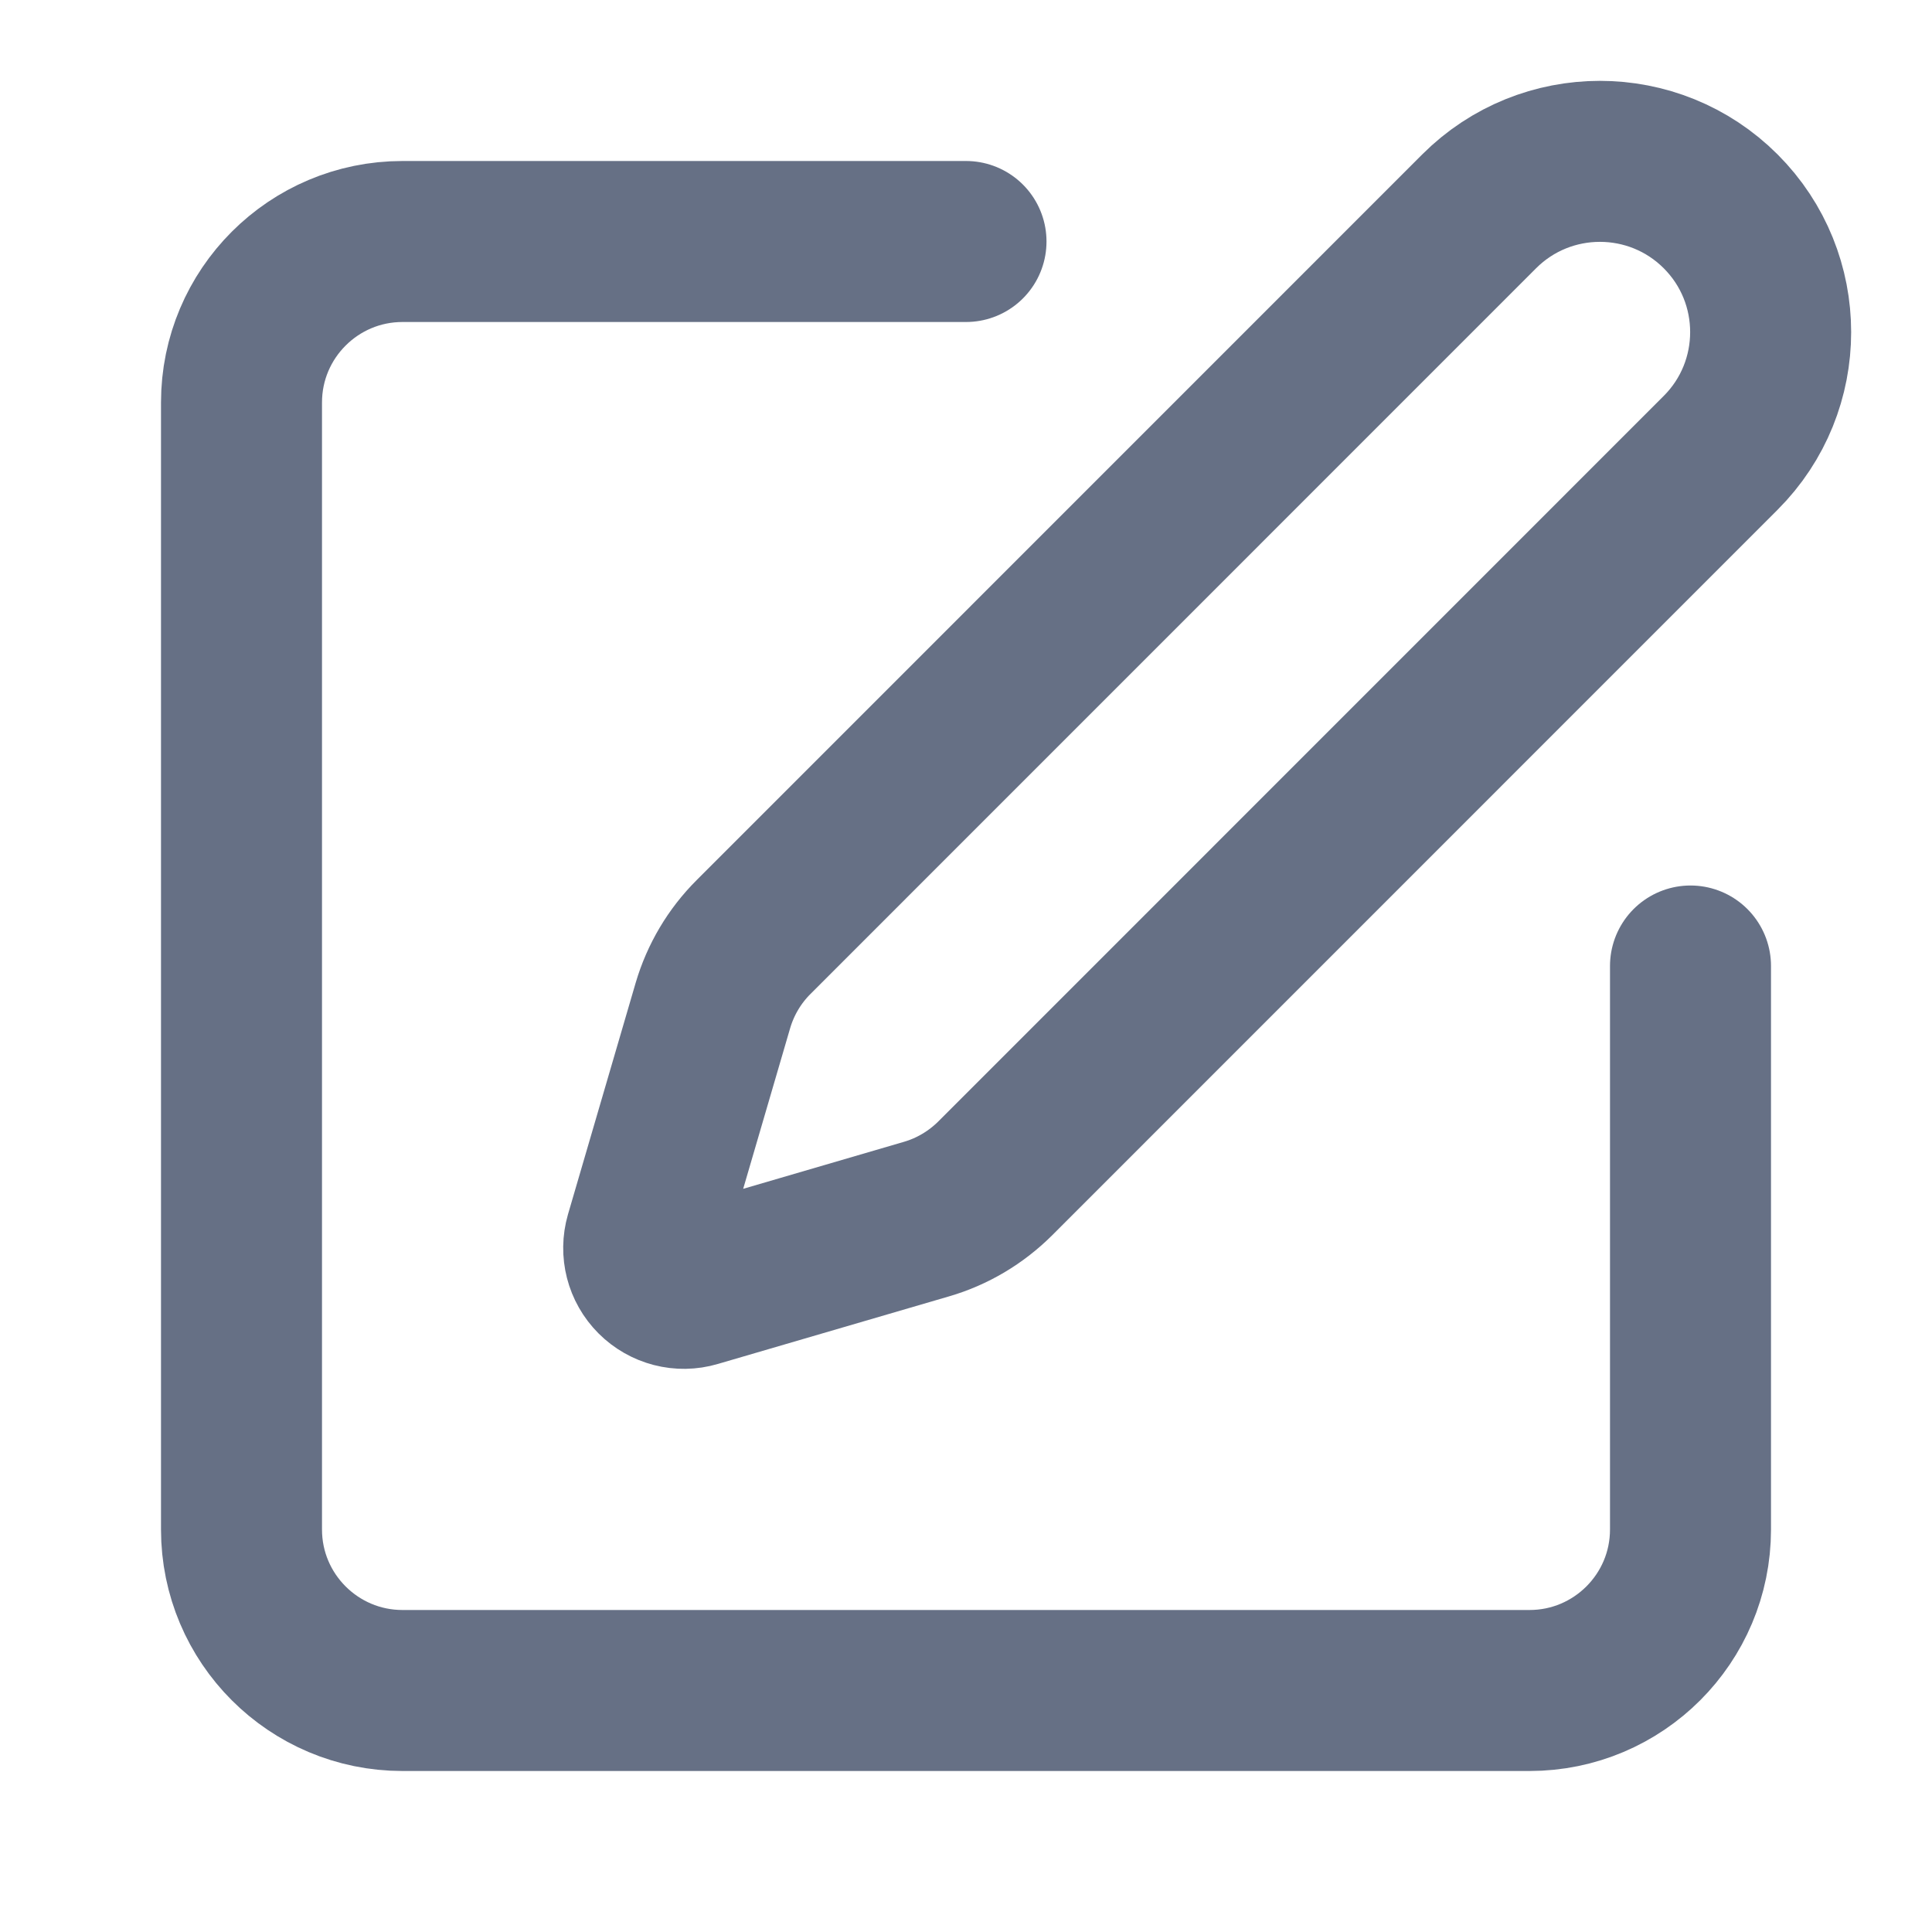
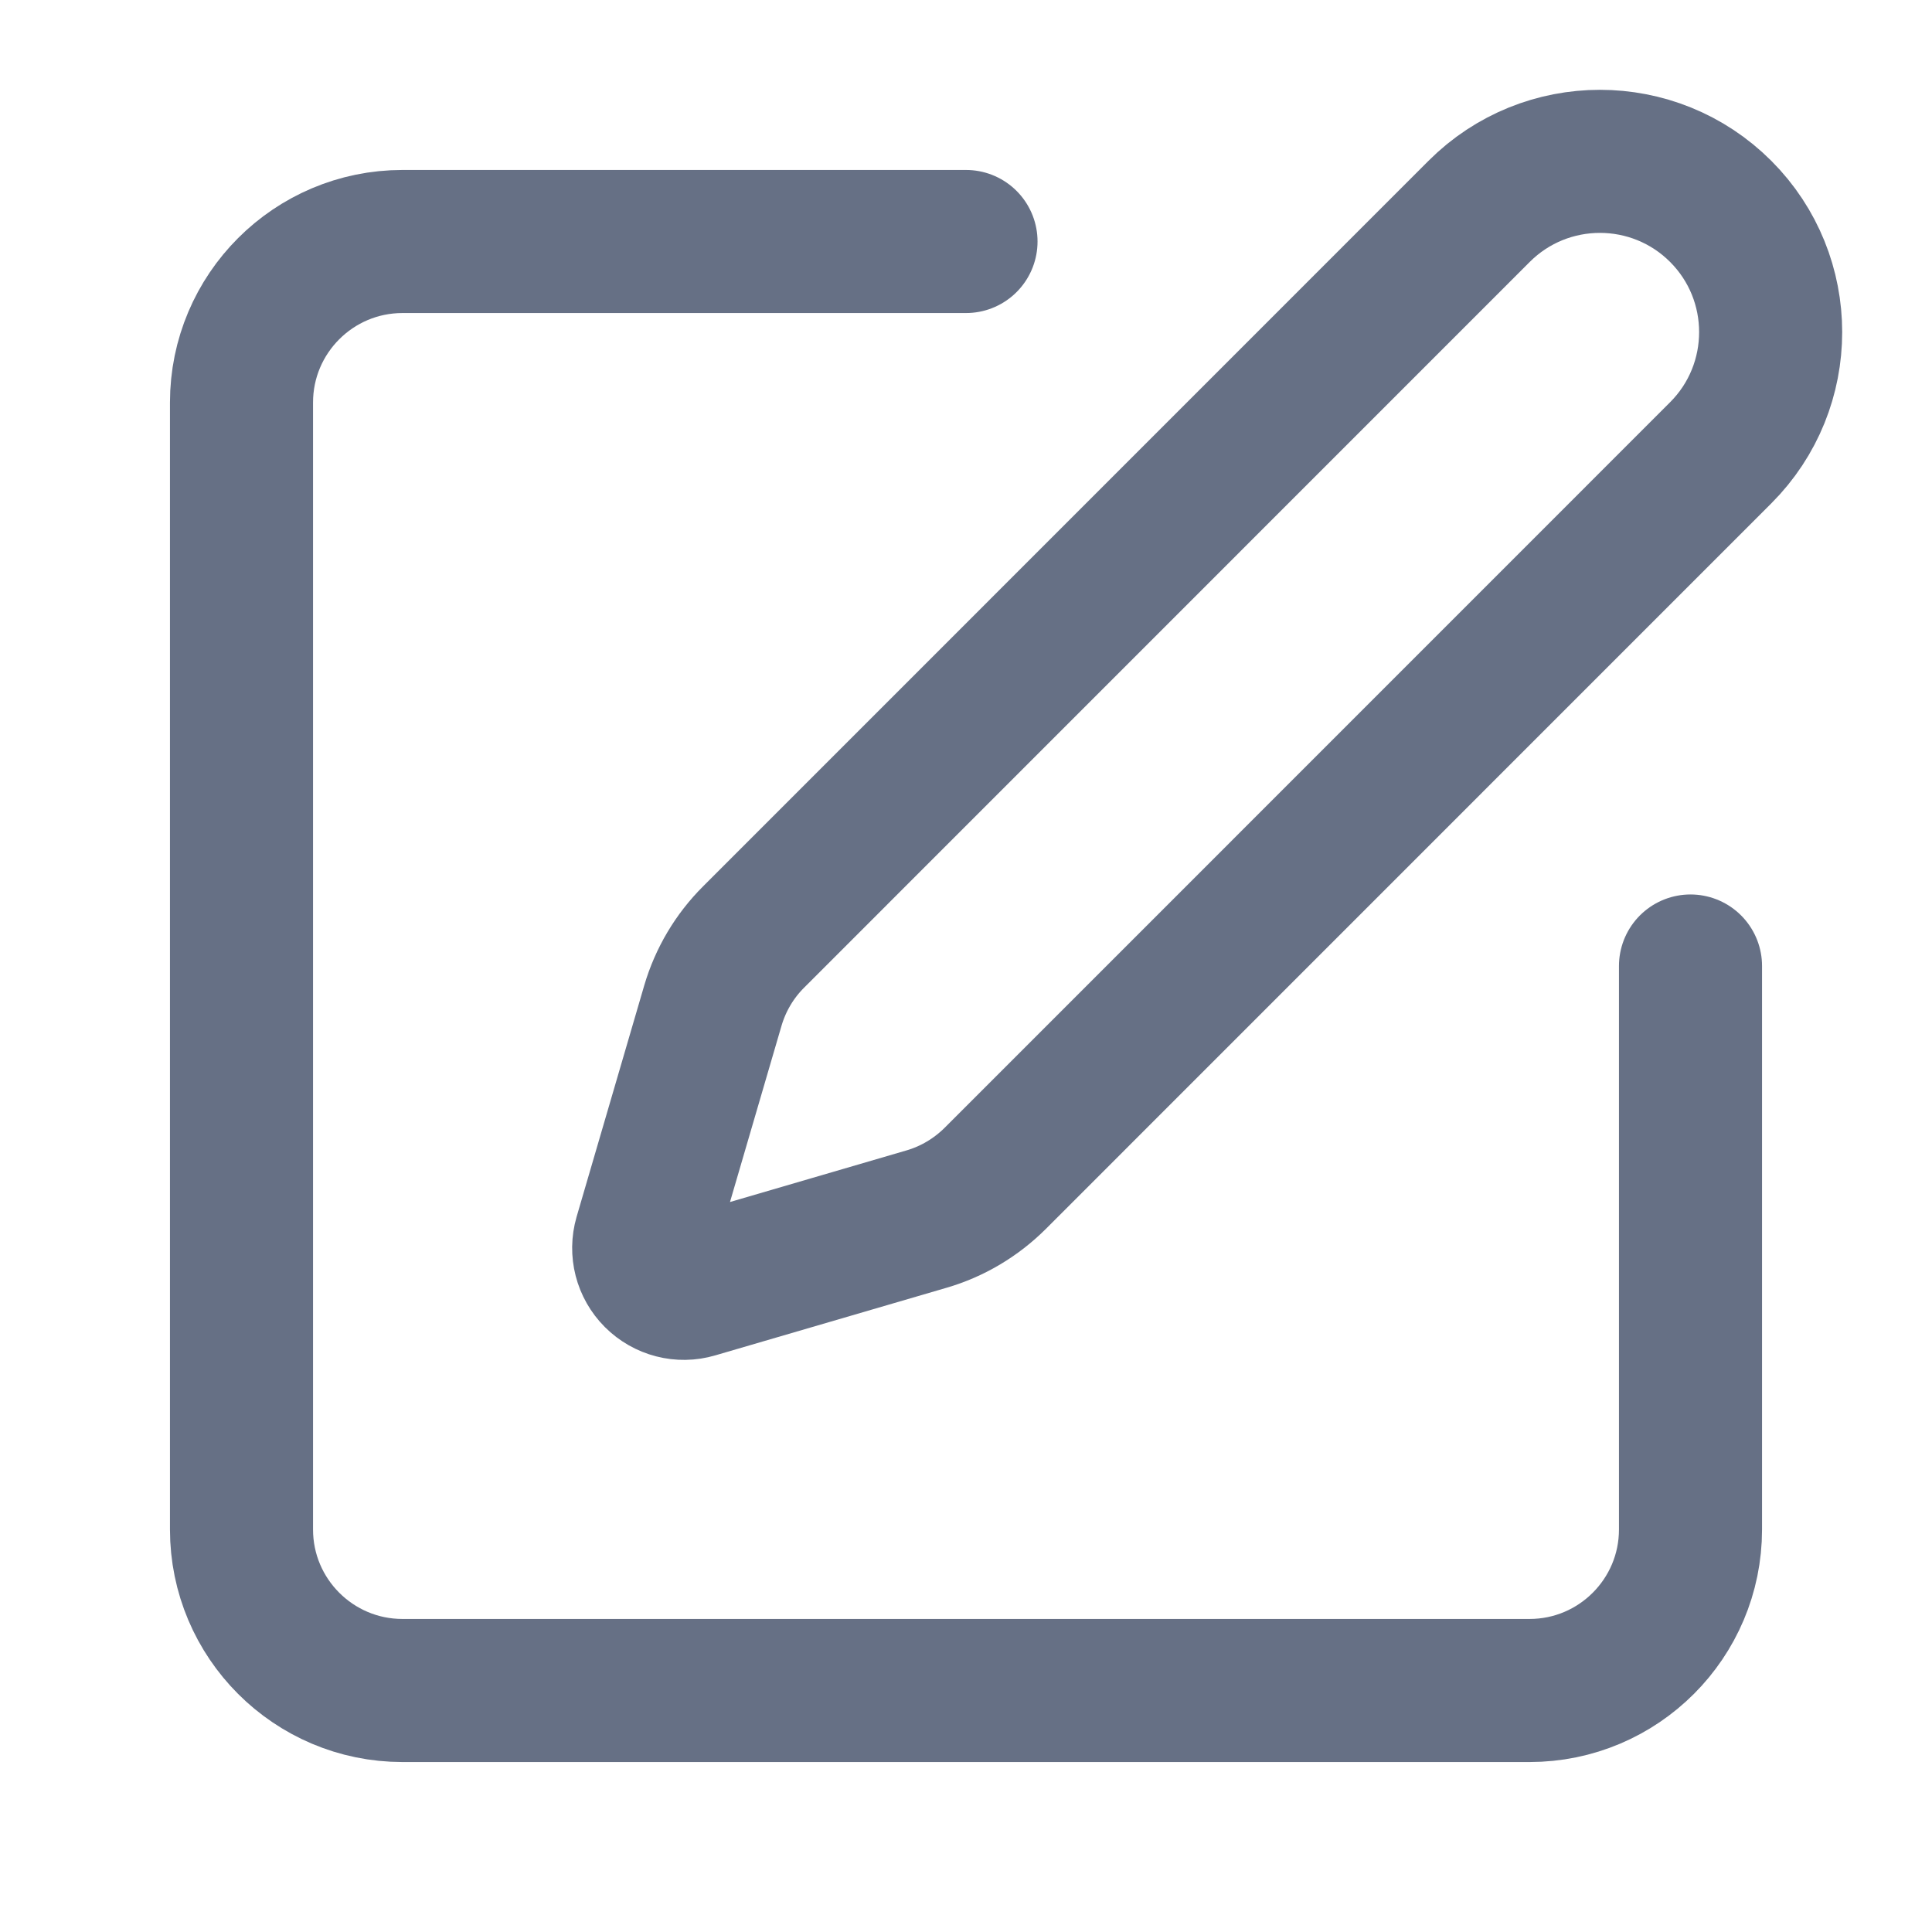
<svg xmlns="http://www.w3.org/2000/svg" width="18" height="18" viewBox="0 0 18 18" fill="none">
-   <path d="M9 2.25H3.75C2.922 2.25 2.25 2.922 2.25 3.75V14.25C2.25 15.078 2.922 15.75 3.75 15.75H14.25C15.078 15.75 15.75 15.078 15.75 14.25V9" stroke="#667085" stroke-width="1.5" stroke-linecap="round" stroke-linejoin="round" />
-   <path d="M13.781 1.969C14.402 1.348 15.41 1.348 16.031 1.969C16.652 2.59 16.652 3.598 16.031 4.219L9.272 10.979C9.093 11.157 8.873 11.288 8.632 11.358L6.477 11.988C6.346 12.027 6.204 11.99 6.107 11.893C6.01 11.796 5.974 11.655 6.012 11.523L6.642 9.368C6.713 9.127 6.843 8.907 7.022 8.729L13.781 1.969" stroke="#667085" stroke-width="1.5" stroke-linecap="round" stroke-linejoin="round" />
+   <path d="M9 2.25H3.75C2.922 2.25 2.25 2.922 2.25 3.75V14.25C2.25 15.078 2.922 15.75 3.75 15.75H14.25C15.078 15.75 15.75 15.078 15.75 14.25V9" stroke="#667085" stroke-width="1.333" stroke-linecap="round" stroke-linejoin="round" />
+   <path d="M13.781 1.969C14.402 1.348 15.41 1.348 16.031 1.969C16.652 2.59 16.652 3.598 16.031 4.219L9.272 10.979C9.093 11.157 8.873 11.288 8.632 11.358L6.477 11.988C6.346 12.027 6.204 11.99 6.107 11.893C6.01 11.796 5.974 11.655 6.012 11.523L6.642 9.368C6.713 9.127 6.843 8.907 7.022 8.729L13.781 1.969" stroke="#667085" stroke-width="1.333" stroke-linecap="round" stroke-linejoin="round" />
</svg>
